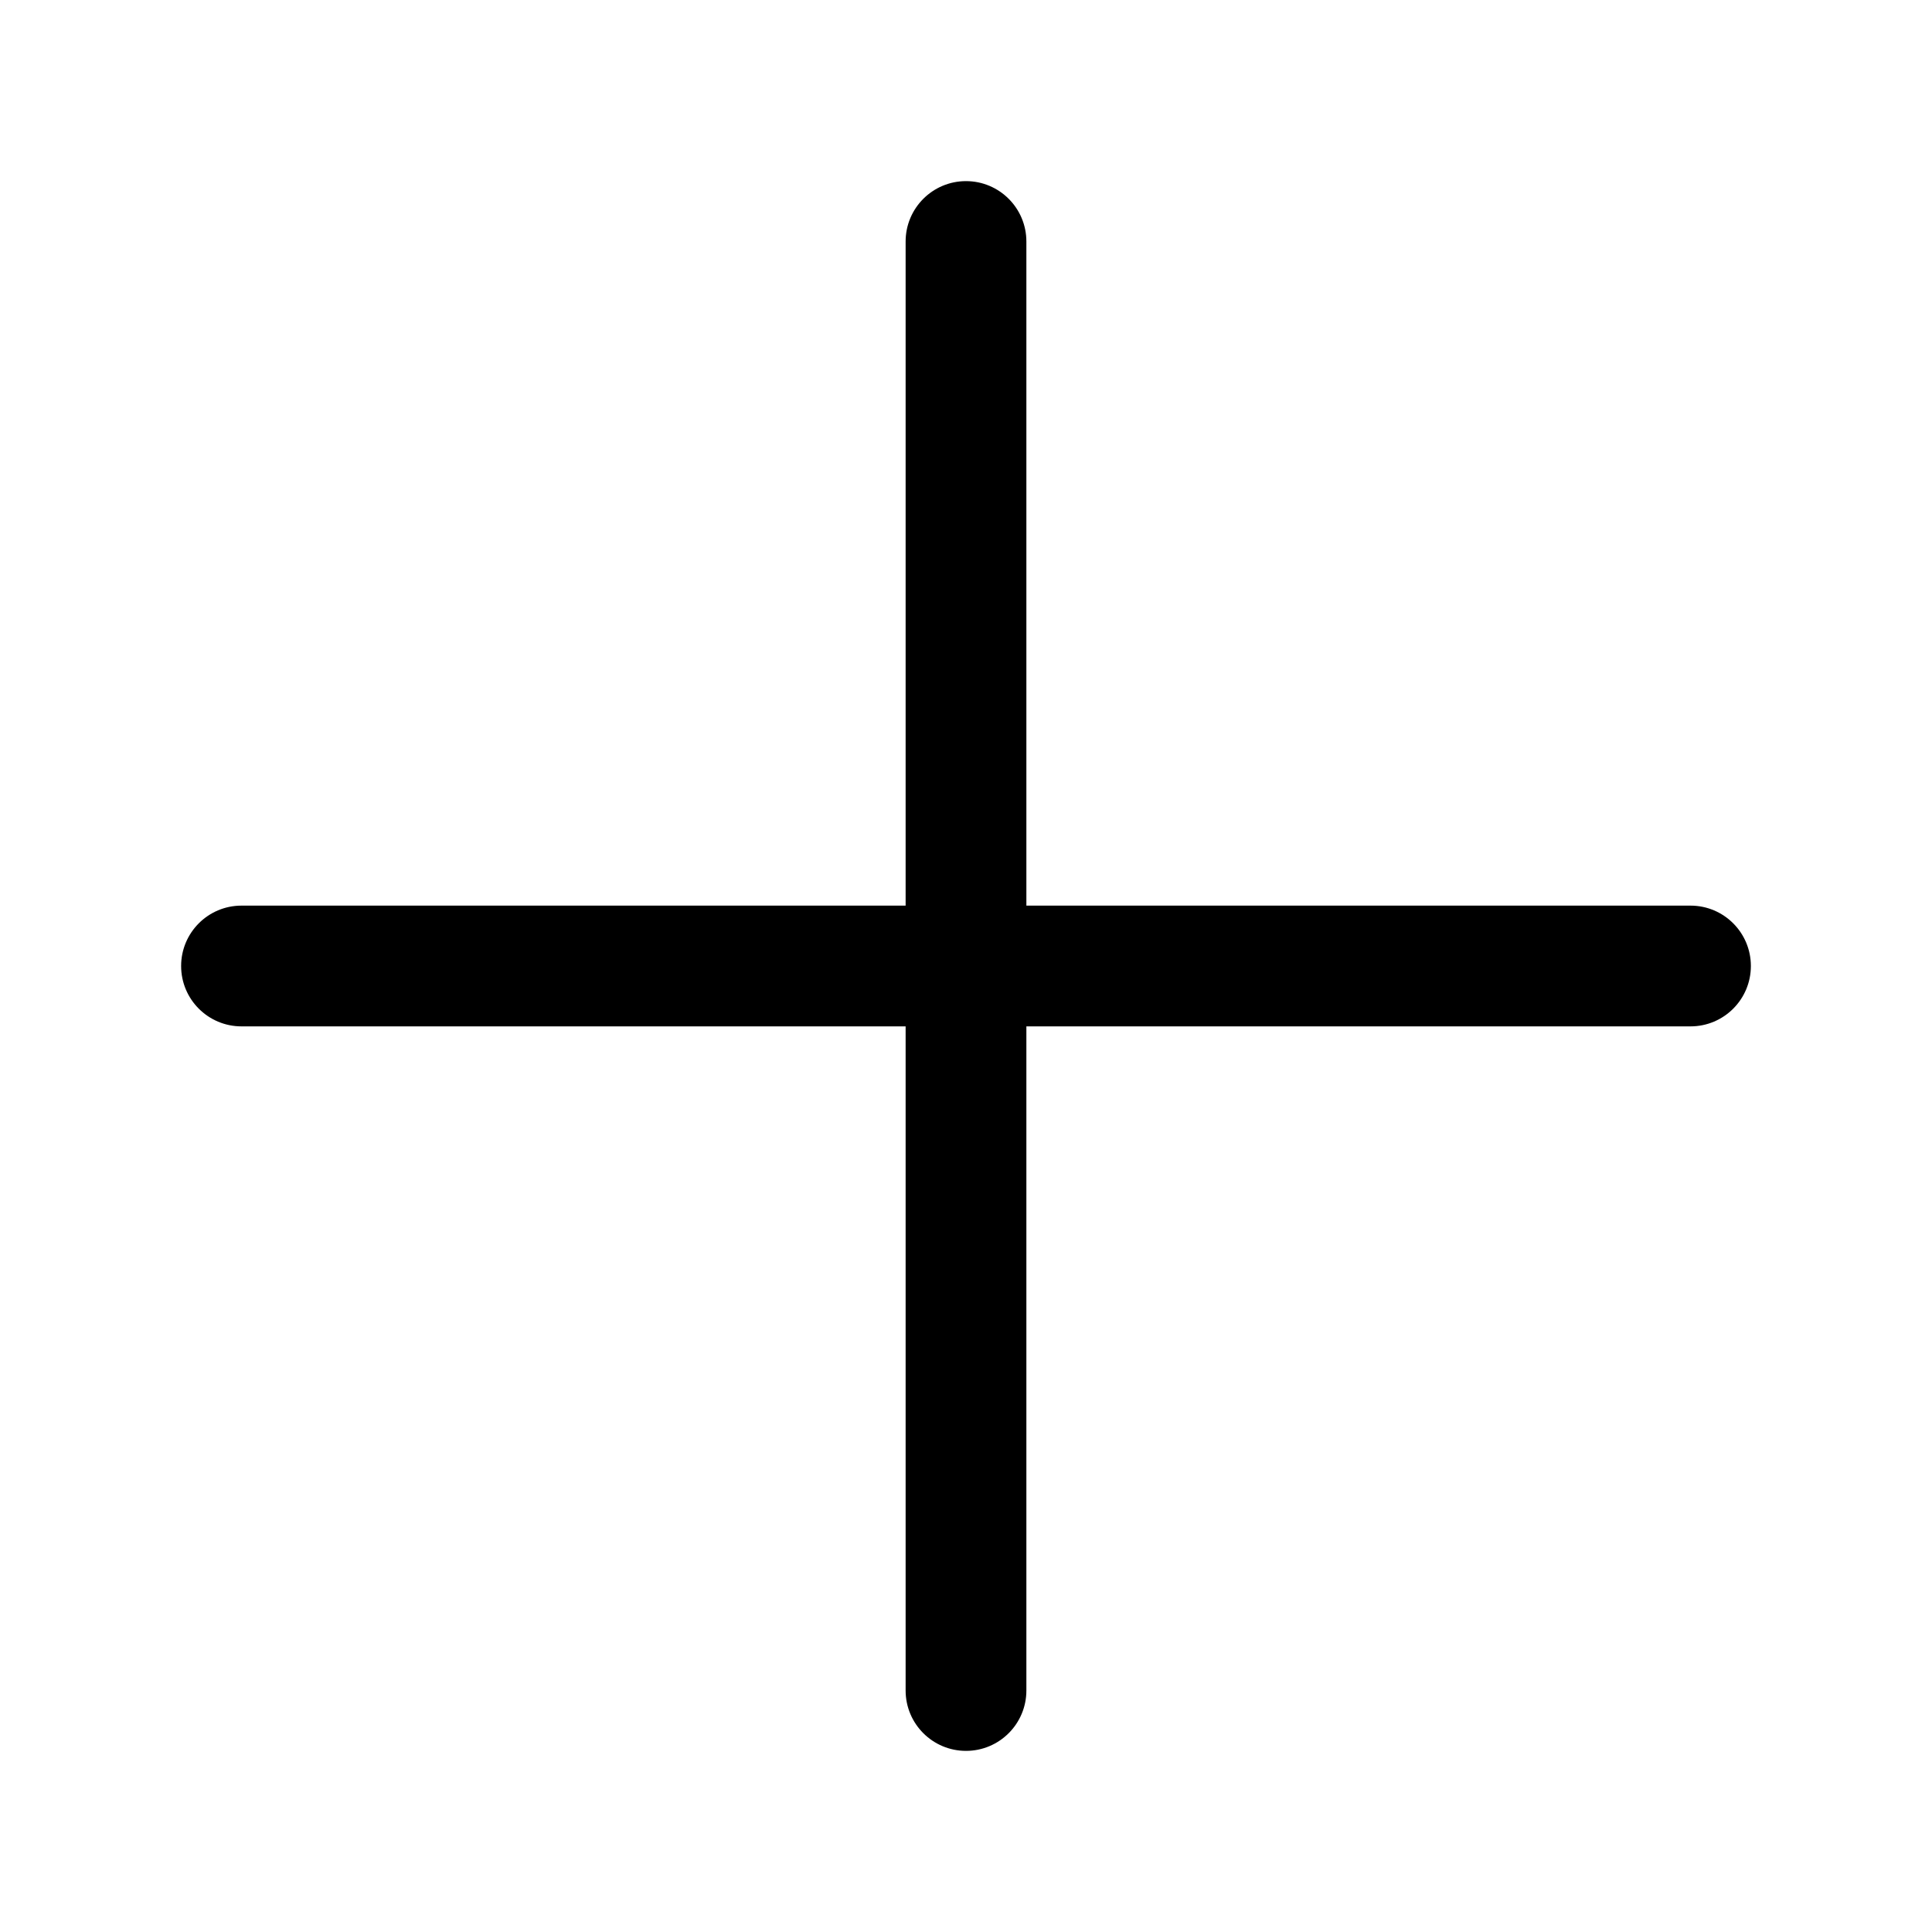
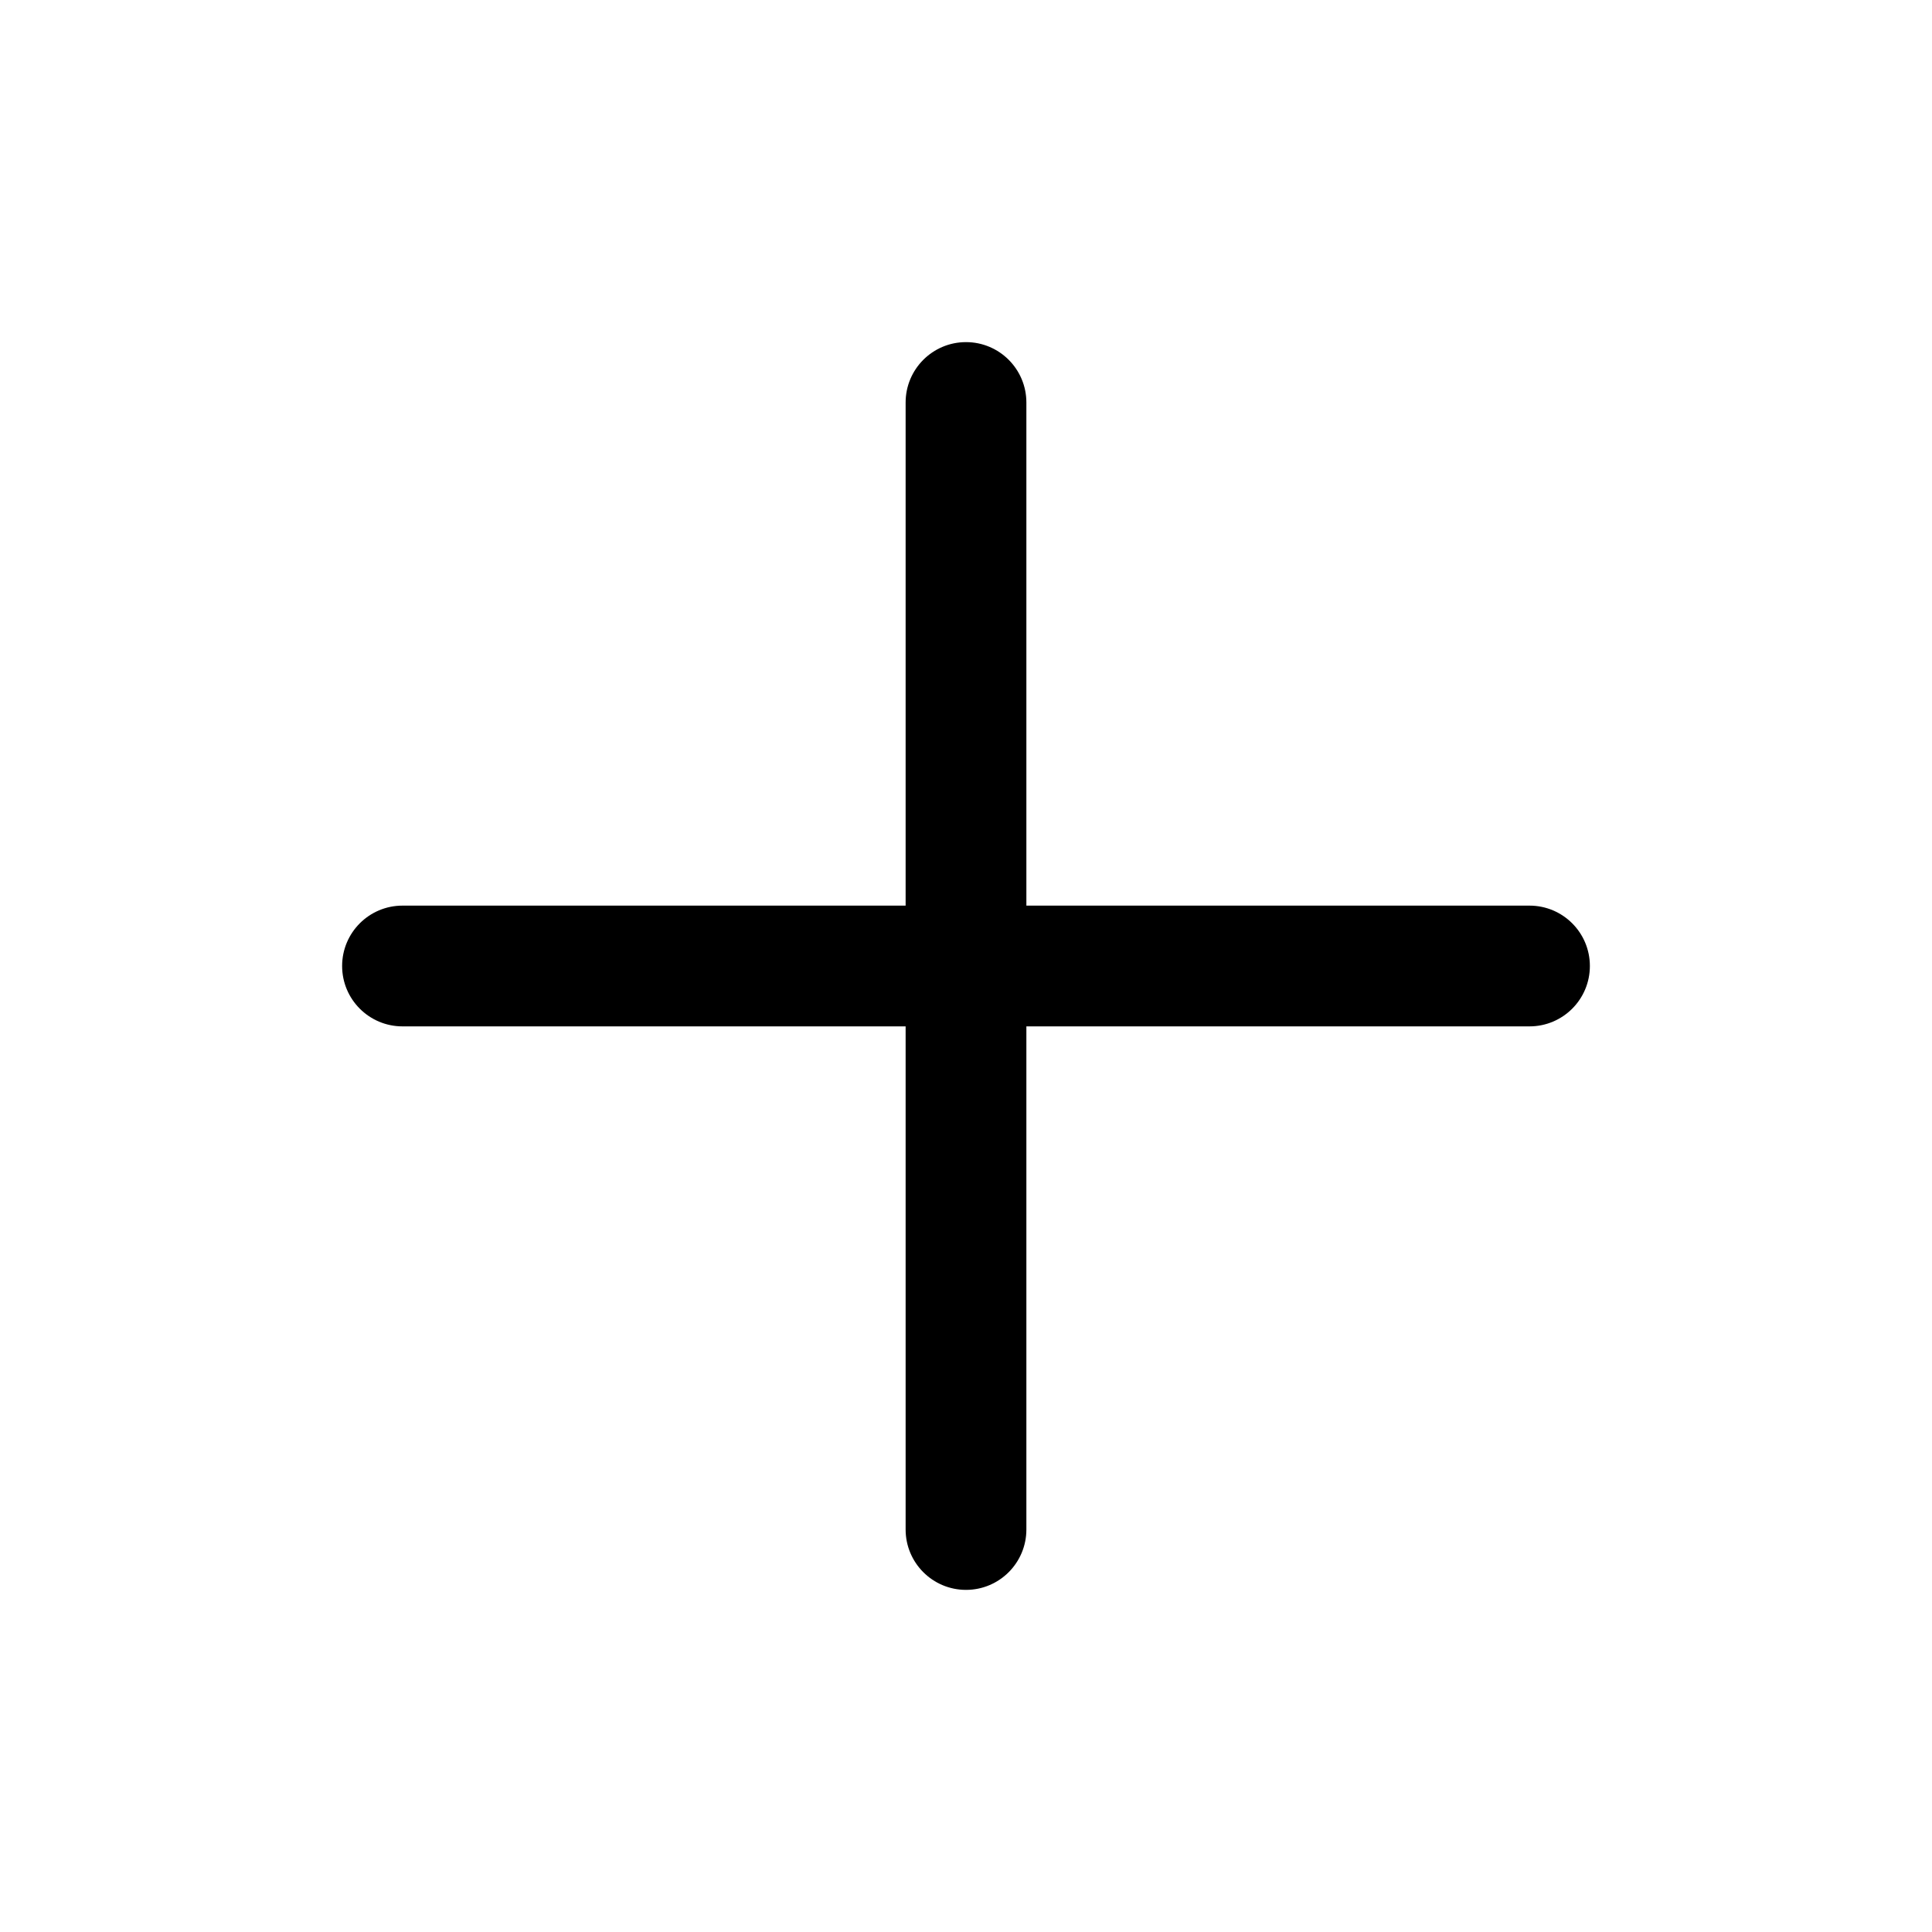
<svg xmlns="http://www.w3.org/2000/svg" viewBox="0 0 24 24" fill="currentColor" aria-hidden="true">
-   <path fill-rule="evenodd" d="M12 2.25a.75.75 0 01.75.75v8.25H21a.75.75 0 010 1.5h-8.25V21a.75.75 0 01-1.5 0v-8.25H3a.75.75 0 010-1.5h8.25V3a.75.75 0 01.75-.75z" clip-rule="evenodd" />
+   <path fill-rule="evenodd" d="M12 4.25a.75.75 0 01.75.75v6.25H19a.75.75 0 010 1.5h-6.25V19a.75.75 0 01-1.5 0v-6.25H5a.75.75 0 010-1.5h6.25V5a.75.75 0 01.75-.75z" clip-rule="evenodd" />
</svg>
